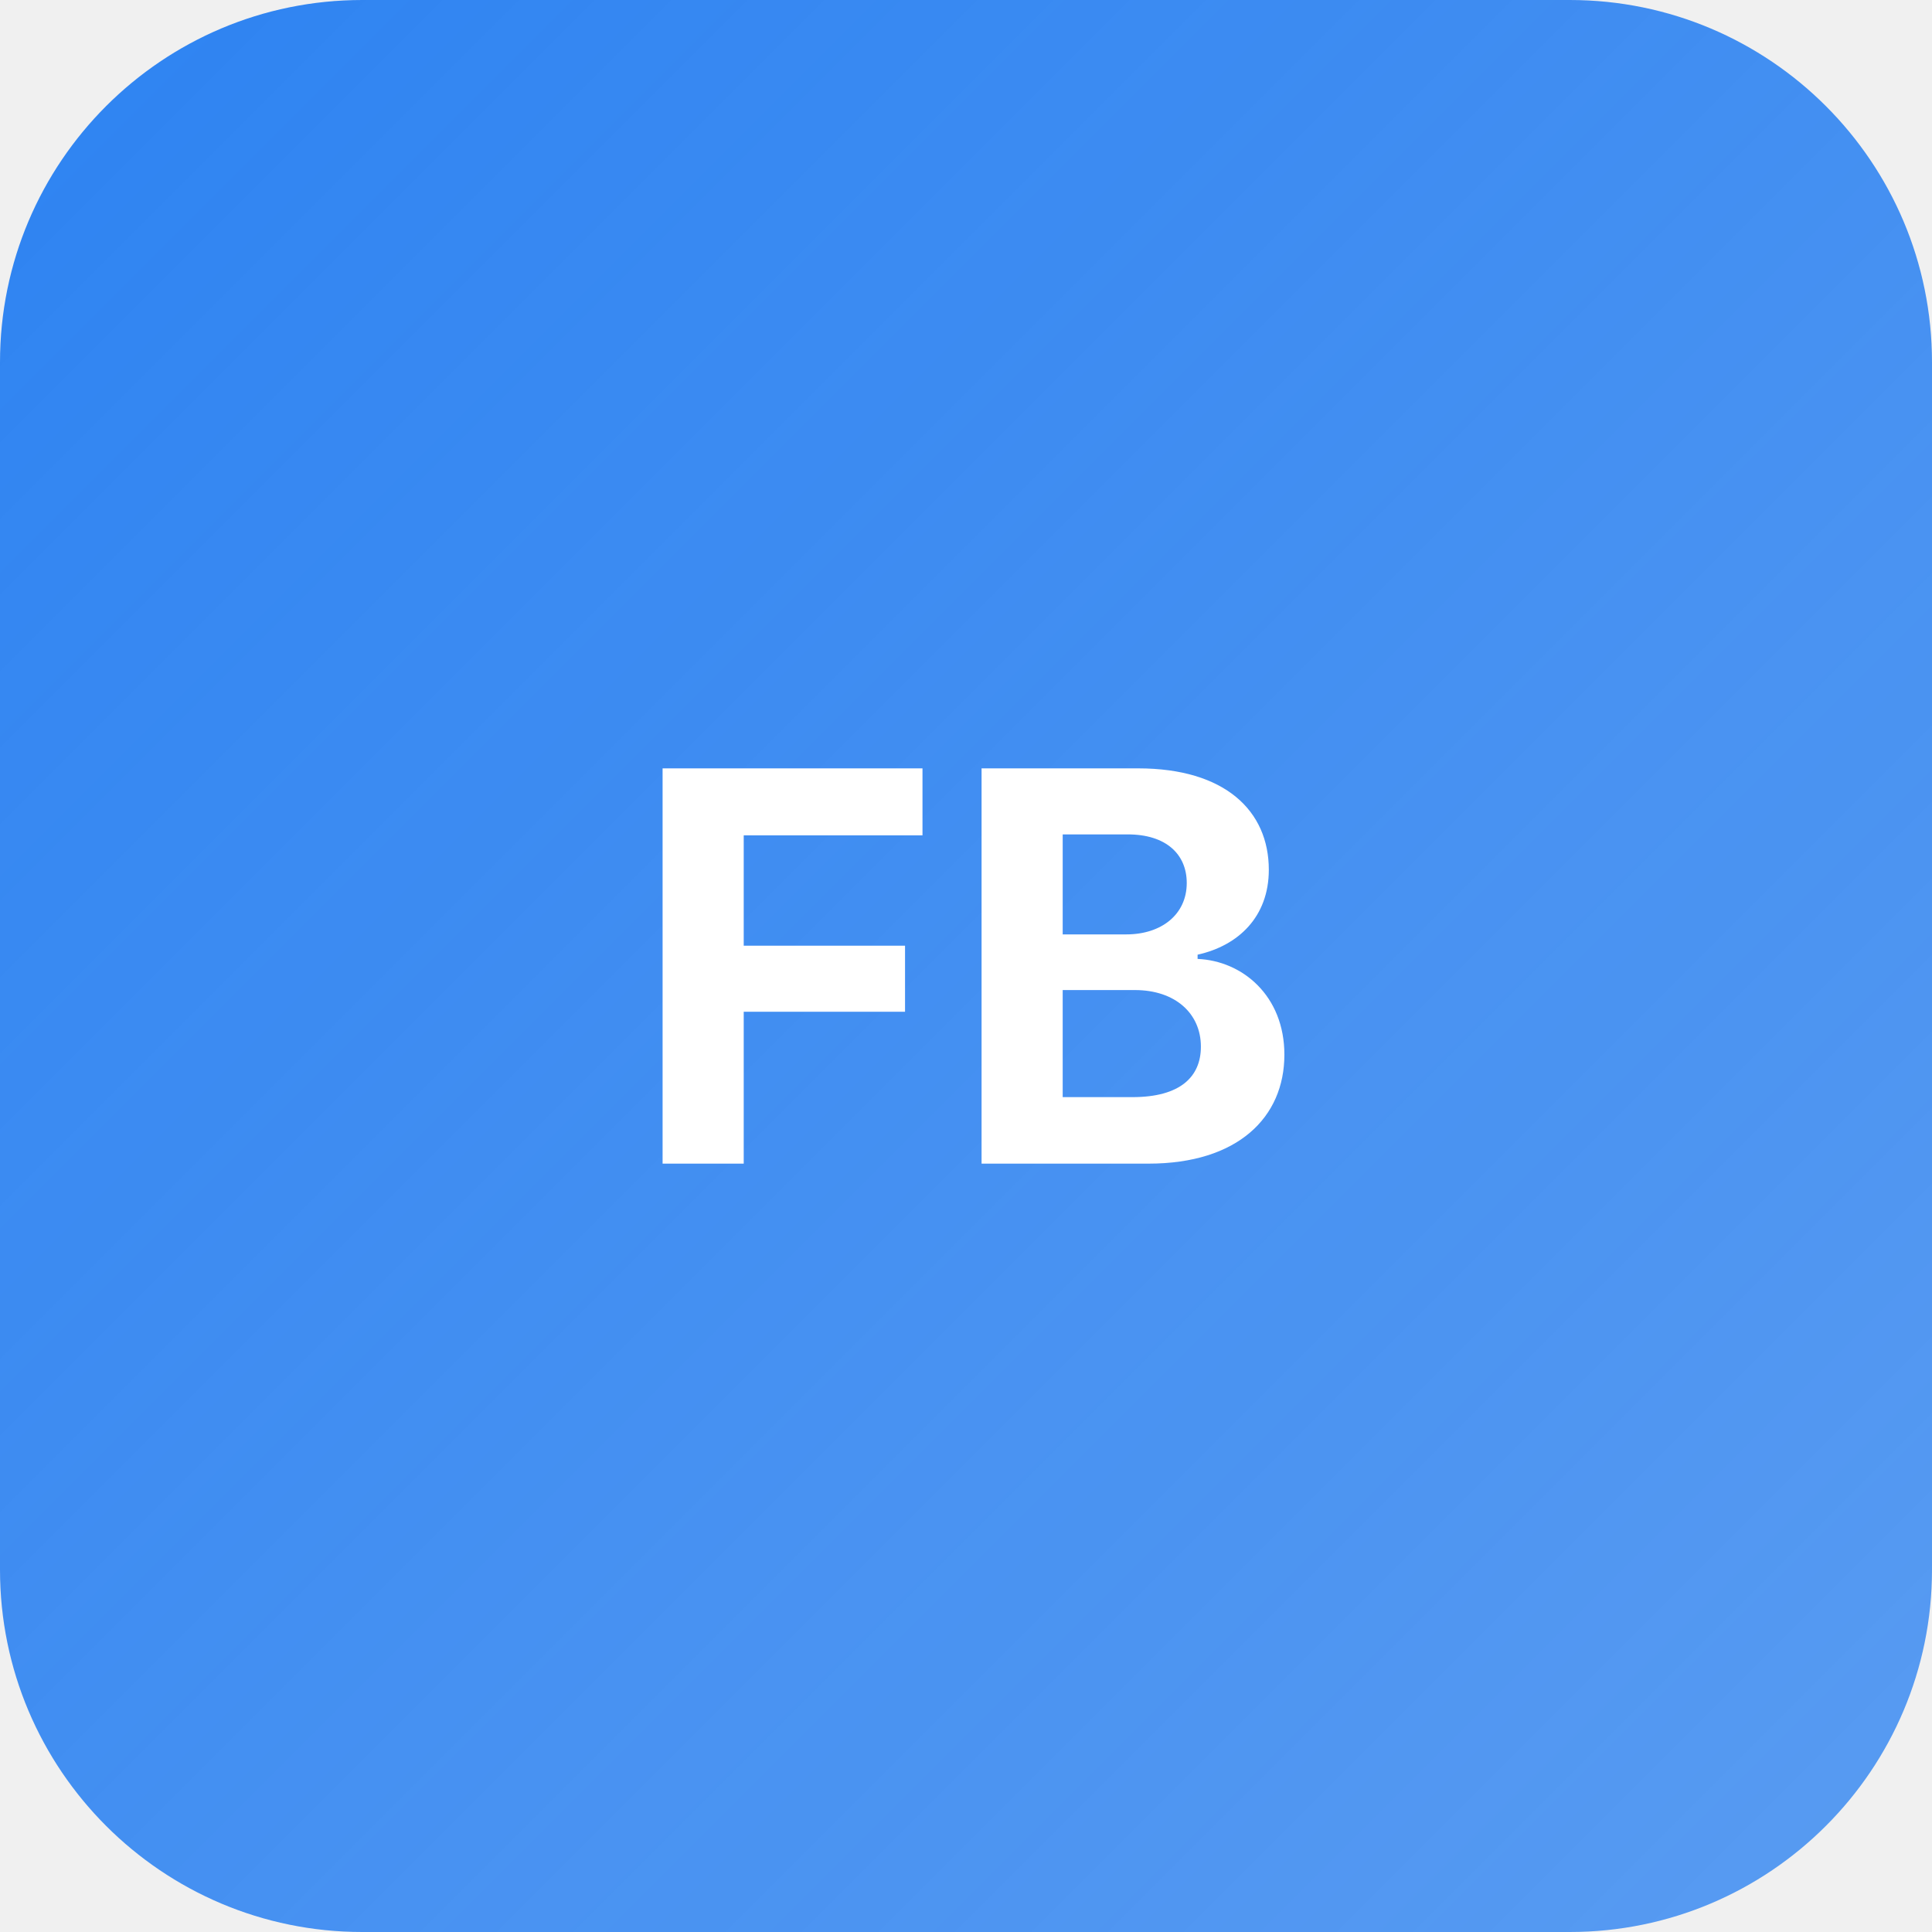
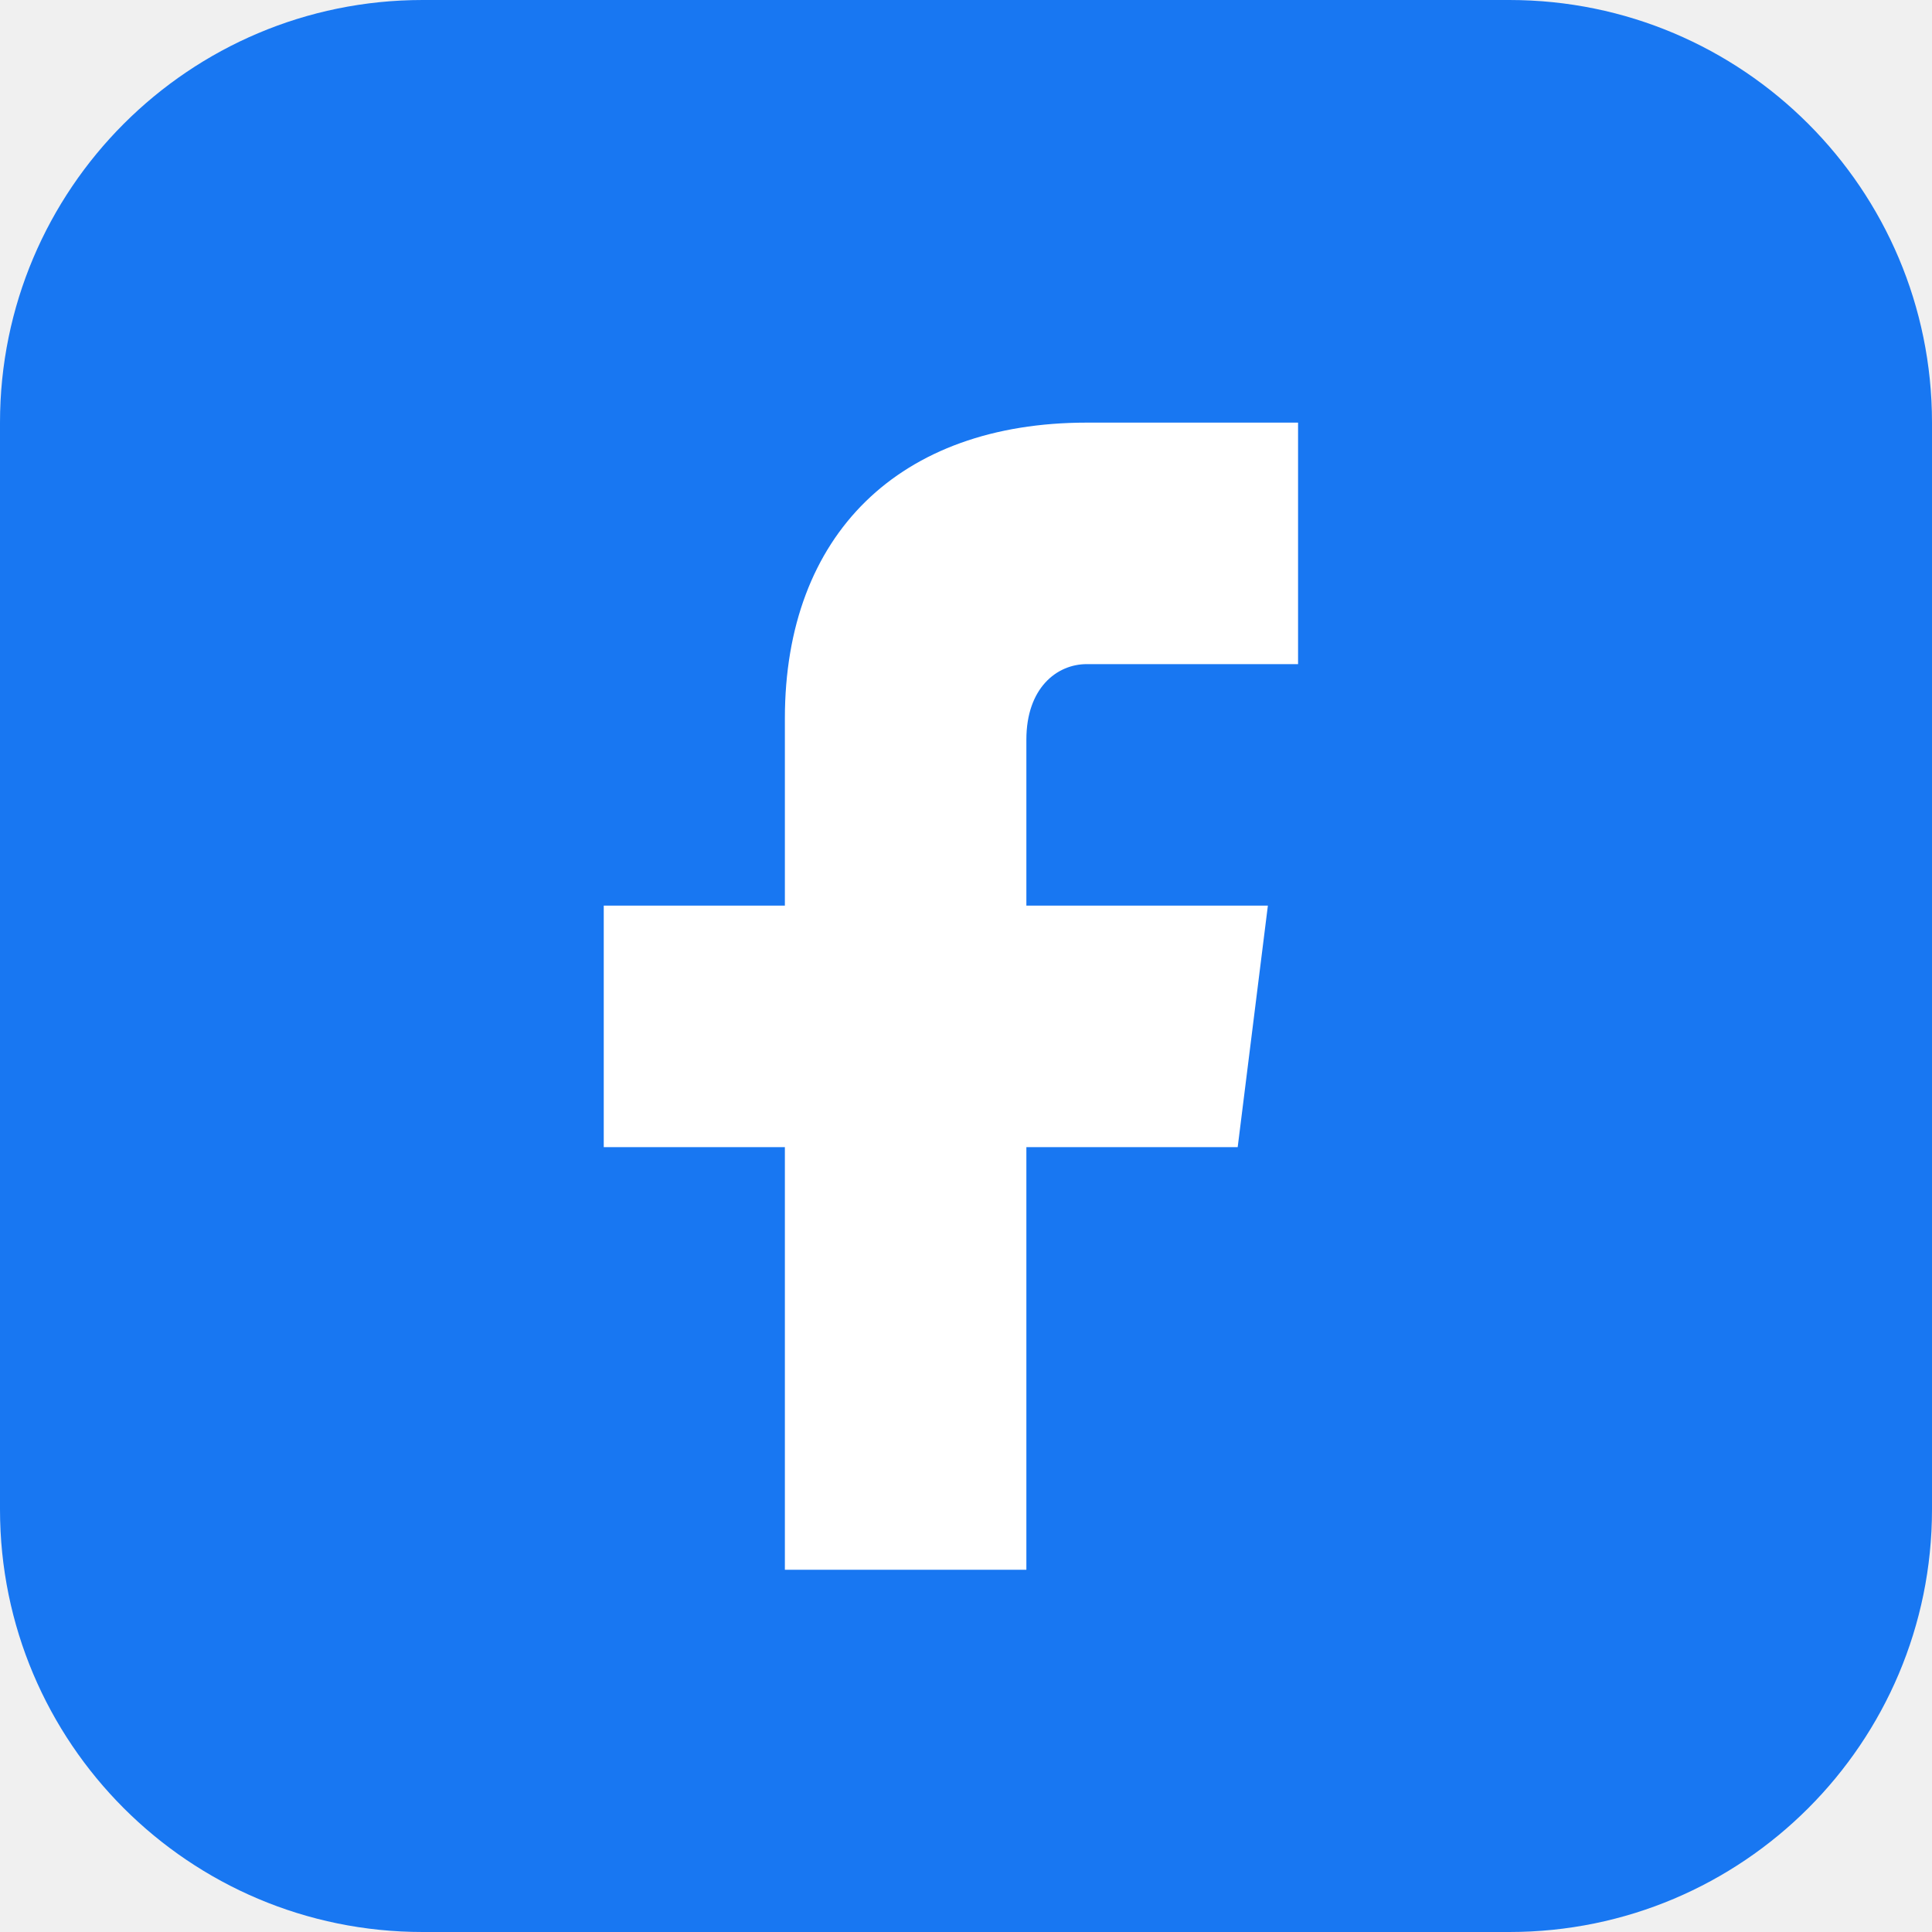
- <svg xmlns="http://www.w3.org/2000/svg" viewBox="0 0 64 64" width="64" height="64">
-   <defs>
-     <linearGradient id="grad-facebook" x1="0%" y1="0%" x2="100%" y2="100%">
-       <stop offset="0%" stop-color="#1877f2" stop-opacity="0.9" />
-       <stop offset="100%" stop-color="#1877f2" stop-opacity="0.7" />
-     </linearGradient>
-   </defs>
-   <rect rx="12" ry="12" width="64" height="64" fill="url(#grad-facebook)" />
-   <text x="50%" y="50%" fill="#fff" font-family="'Inter', sans-serif" font-size="18" font-weight="700" text-anchor="middle" dominant-baseline="central">FB</text>
+ <svg xmlns="http://www.w3.org/2000/svg" viewBox="0 0 64 64" role="img" aria-label="Facebook logo">
+   <rect width="64" height="64" rx="14" fill="#1877F2" />
+   <path d="M36 22h7v-8h-7c-6.2 0-10 3.7-10 9.8V30h-6v8h6v14h8V38h7l1-8h-8v-5.5c0-1.7 1-2.5 2-2.5Z" fill="#fff" />
</svg>
